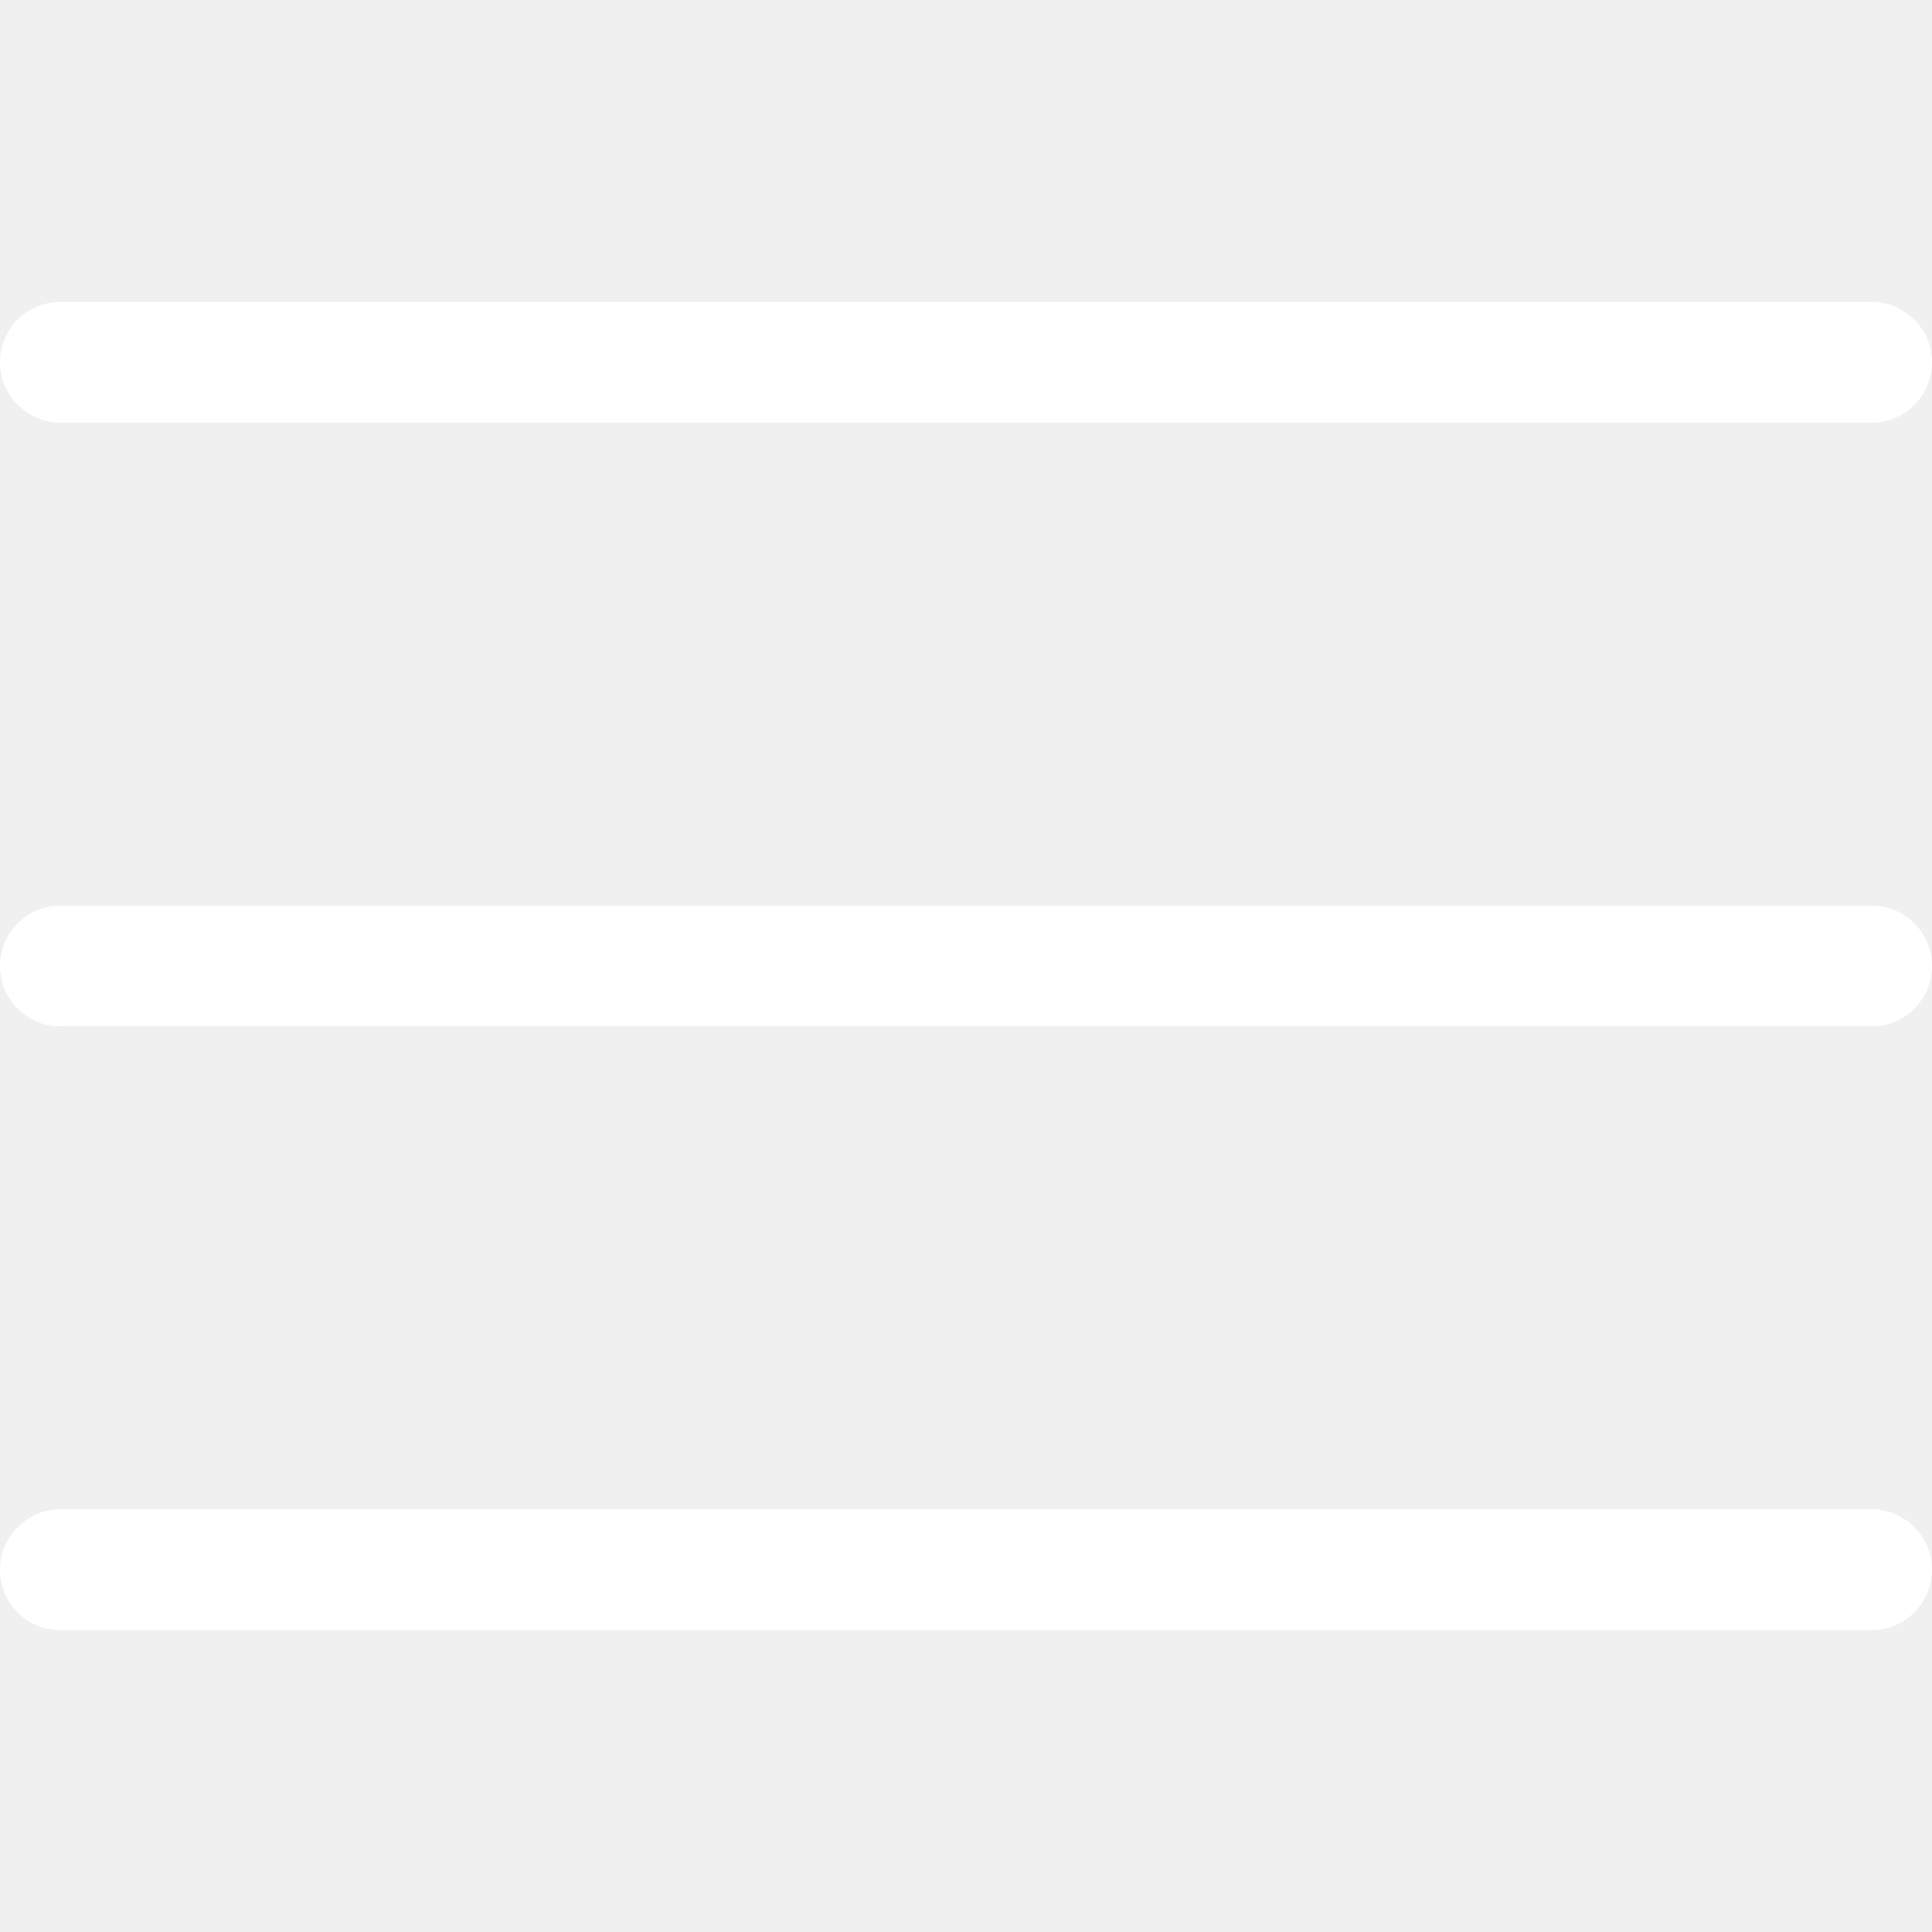
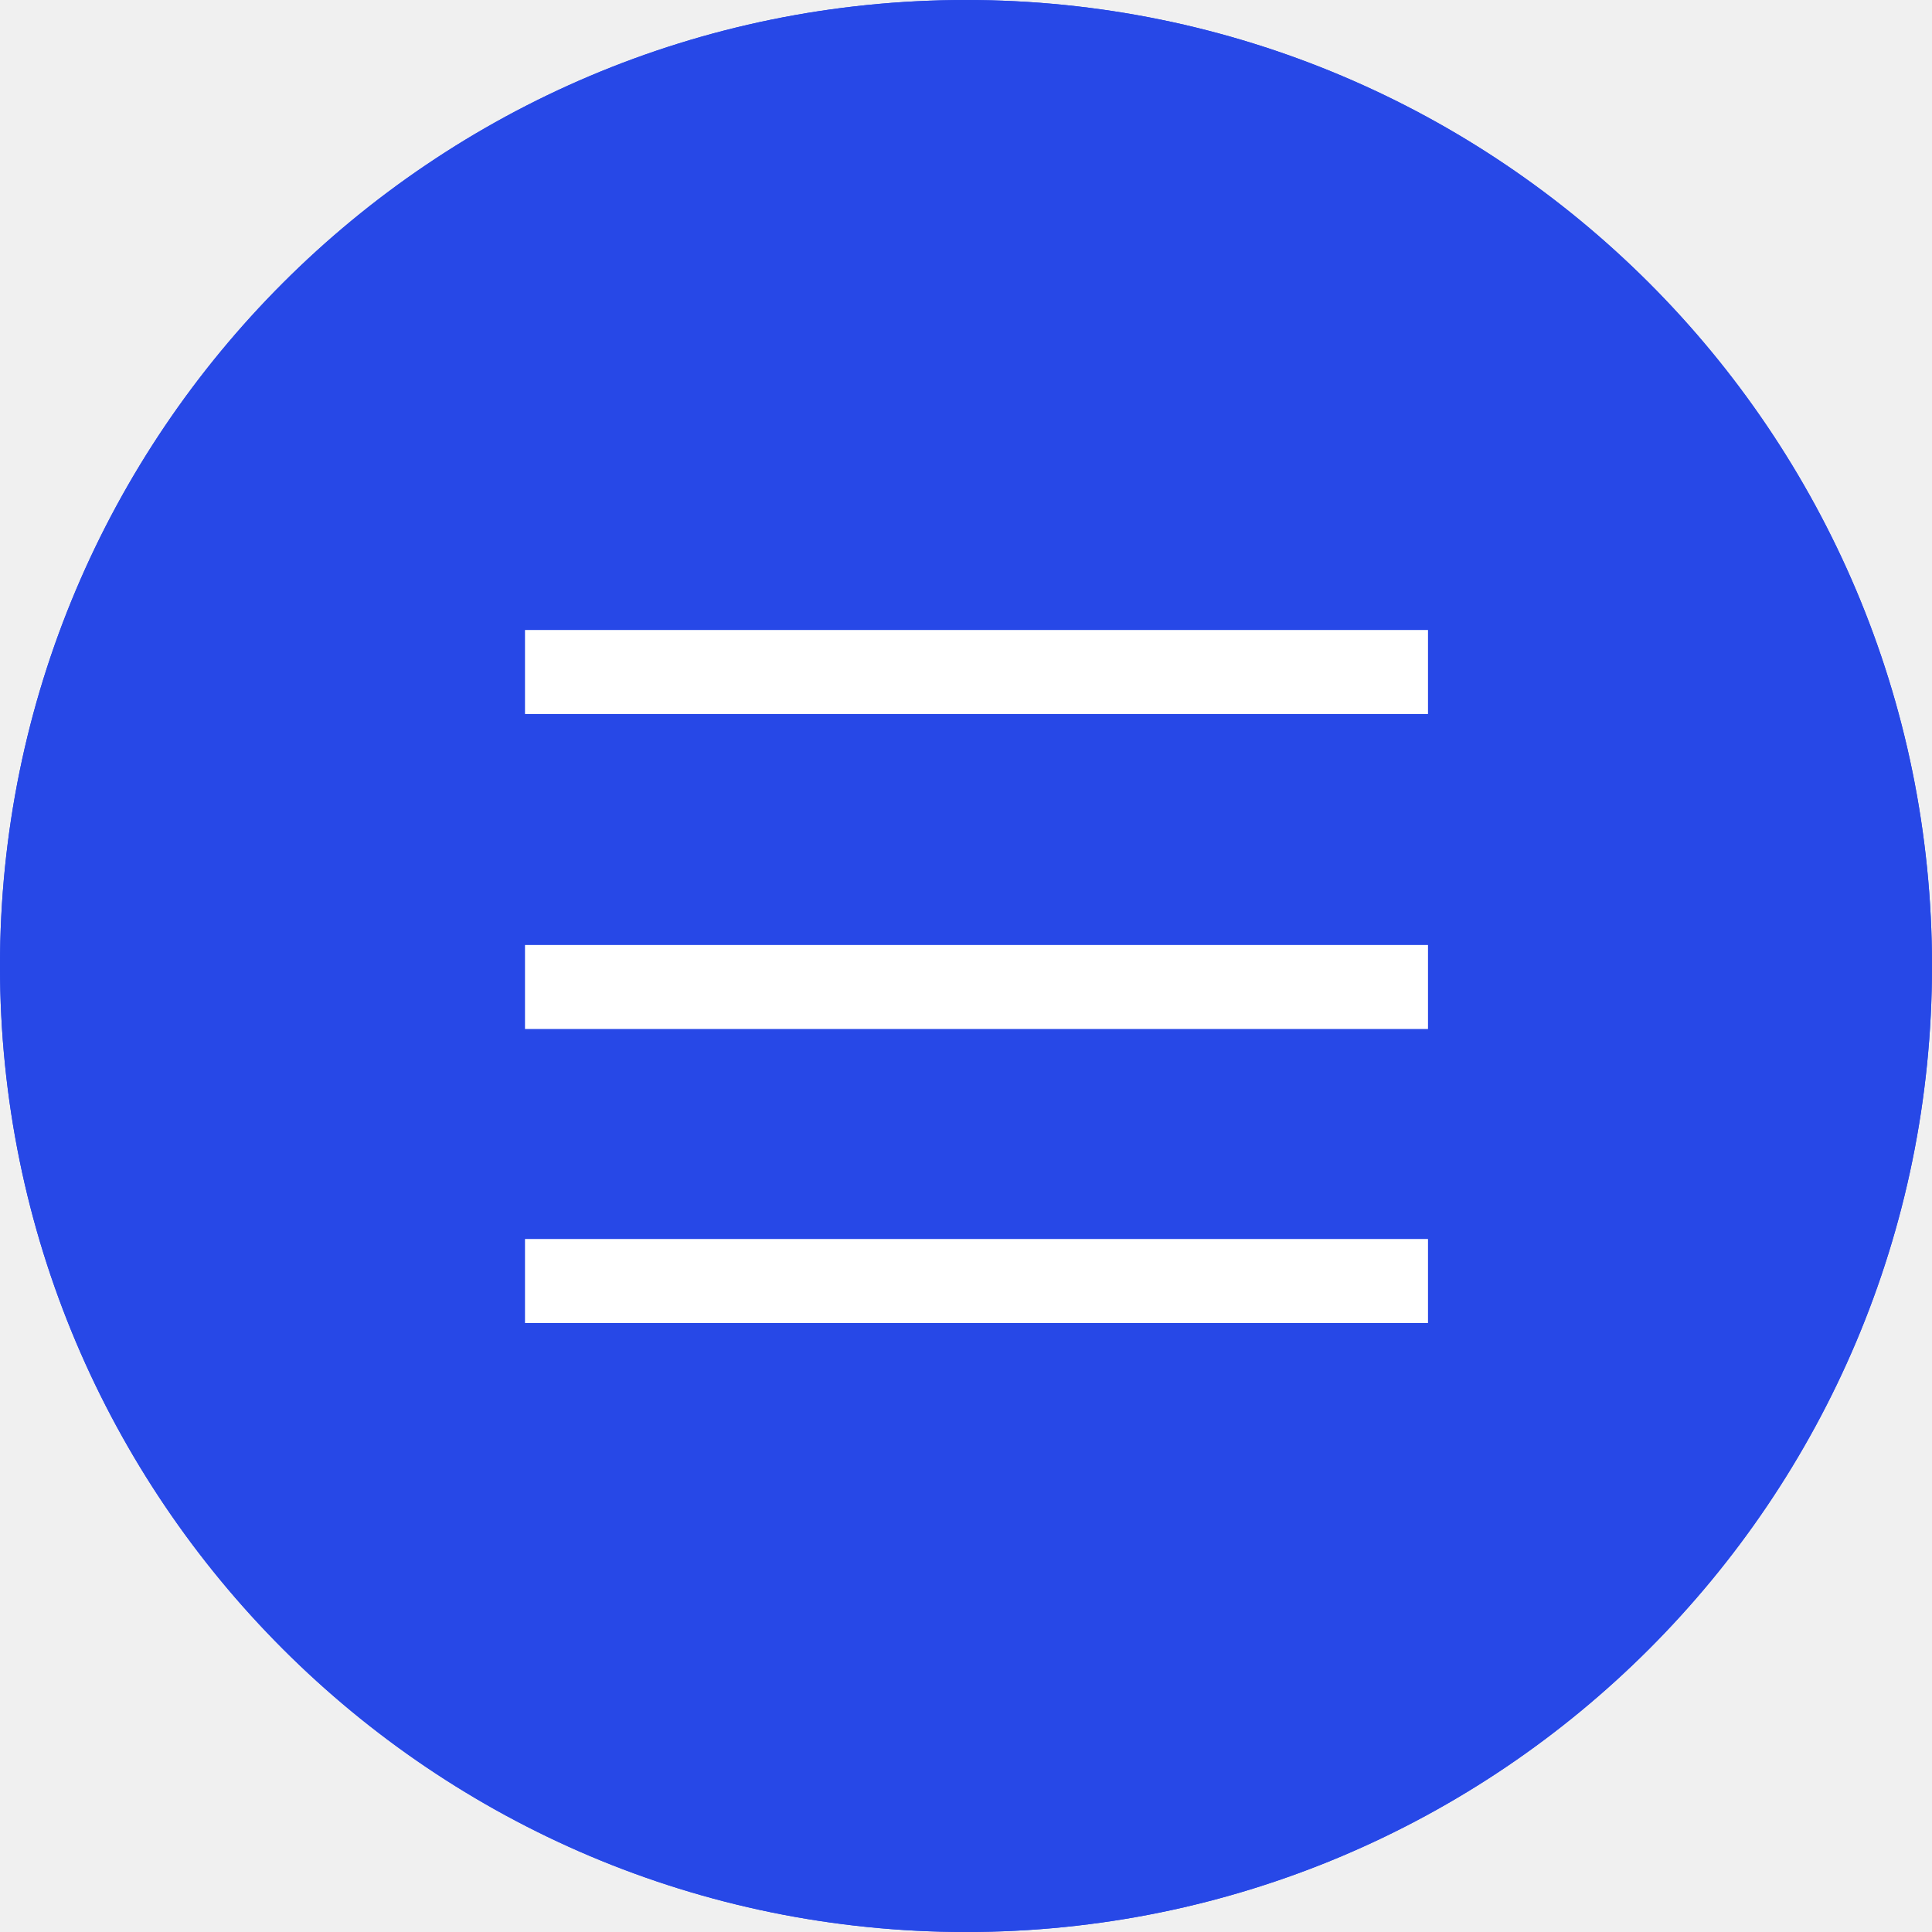
- <svg xmlns="http://www.w3.org/2000/svg" version="1.1" id="Capa_1" x="0px" y="0px" viewBox="0 0 384.97 384.97" style="enable-background:new 0 0 384.97 384.97;" xml:space="preserve" fill="#fff">
-   <g>
-     <g id="Menu">
-       <path d="M12.03,84.212h360.909c6.641,0,12.03-5.39,12.03-12.03c0-6.641-5.39-12.03-12.03-12.03H12.03    C5.39,60.152,0,65.541,0,72.182C0,78.823,5.39,84.212,12.03,84.212z" />
-       <path d="M372.939,180.455H12.03c-6.641,0-12.03,5.39-12.03,12.03s5.39,12.03,12.03,12.03h360.909c6.641,0,12.03-5.39,12.03-12.03    S379.58,180.455,372.939,180.455z" />
-       <path d="M372.939,300.758H12.03c-6.641,0-12.03,5.39-12.03,12.03c0,6.641,5.39,12.03,12.03,12.03h360.909    c6.641,0,12.03-5.39,12.03-12.03C384.97,306.147,379.58,300.758,372.939,300.758z" />
-     </g>
-     <g>
- 	</g>
-     <g>
- 	</g>
-     <g>
- 	</g>
-     <g>
- 	</g>
-     <g>
- 	</g>
-     <g>
- 	</g>
-   </g>
-   <g>
- </g>
-   <g>
- </g>
-   <g>
- </g>
-   <g>
- </g>
-   <g>
- </g>
-   <g>
- </g>
-   <g>
- </g>
-   <g>
- </g>
-   <g>
- </g>
-   <g>
- </g>
-   <g>
- </g>
-   <g>
- </g>
-   <g>
- </g>
-   <g>
- </g>
-   <g>
- </g>
+ <svg xmlns="http://www.w3.org/2000/svg" width="46" height="46" viewBox="0 0 46 46" fill="none">
+   <rect width="46" height="46" rx="23" fill="#2748E7" />
+   <rect width="46" height="46" rx="23" fill="#2748E7" />
+   <path d="M12.5 16H34" stroke="white" stroke-width="2" />
+   <path d="M12.5 23.5H34" stroke="white" stroke-width="2" />
+   <path d="M12.5 30.5H34" stroke="white" stroke-width="2" />
</svg>
